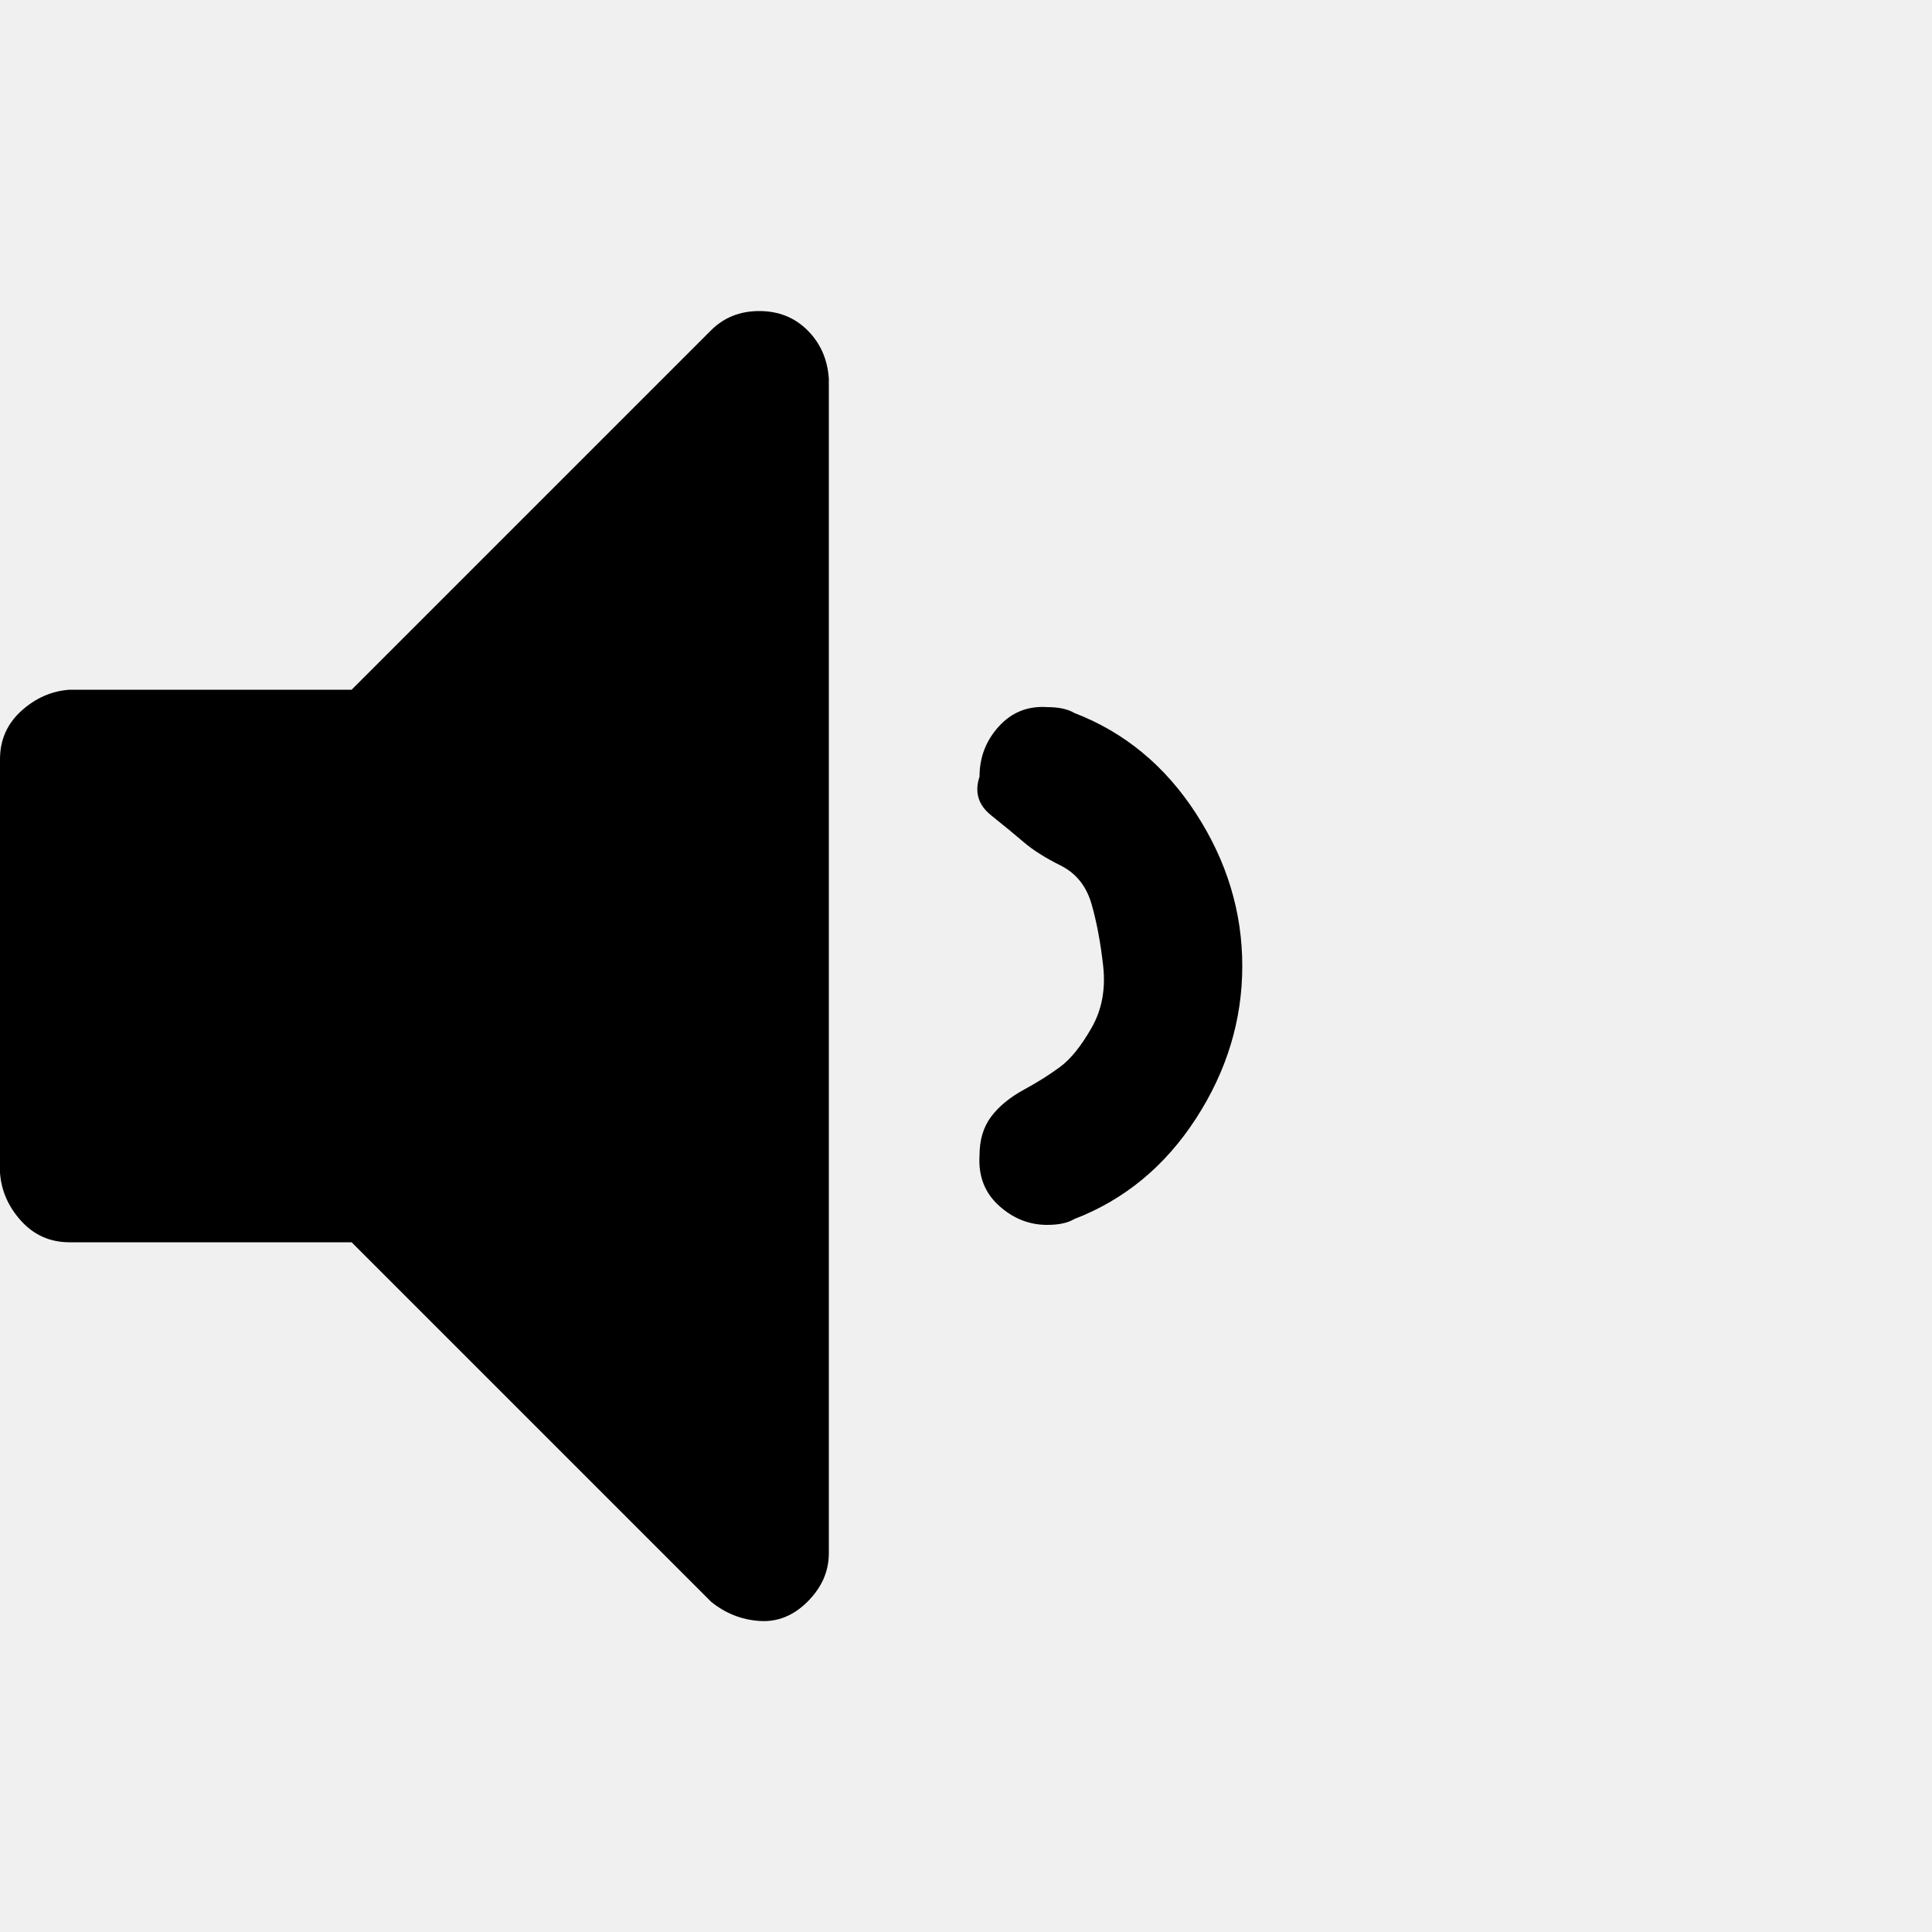
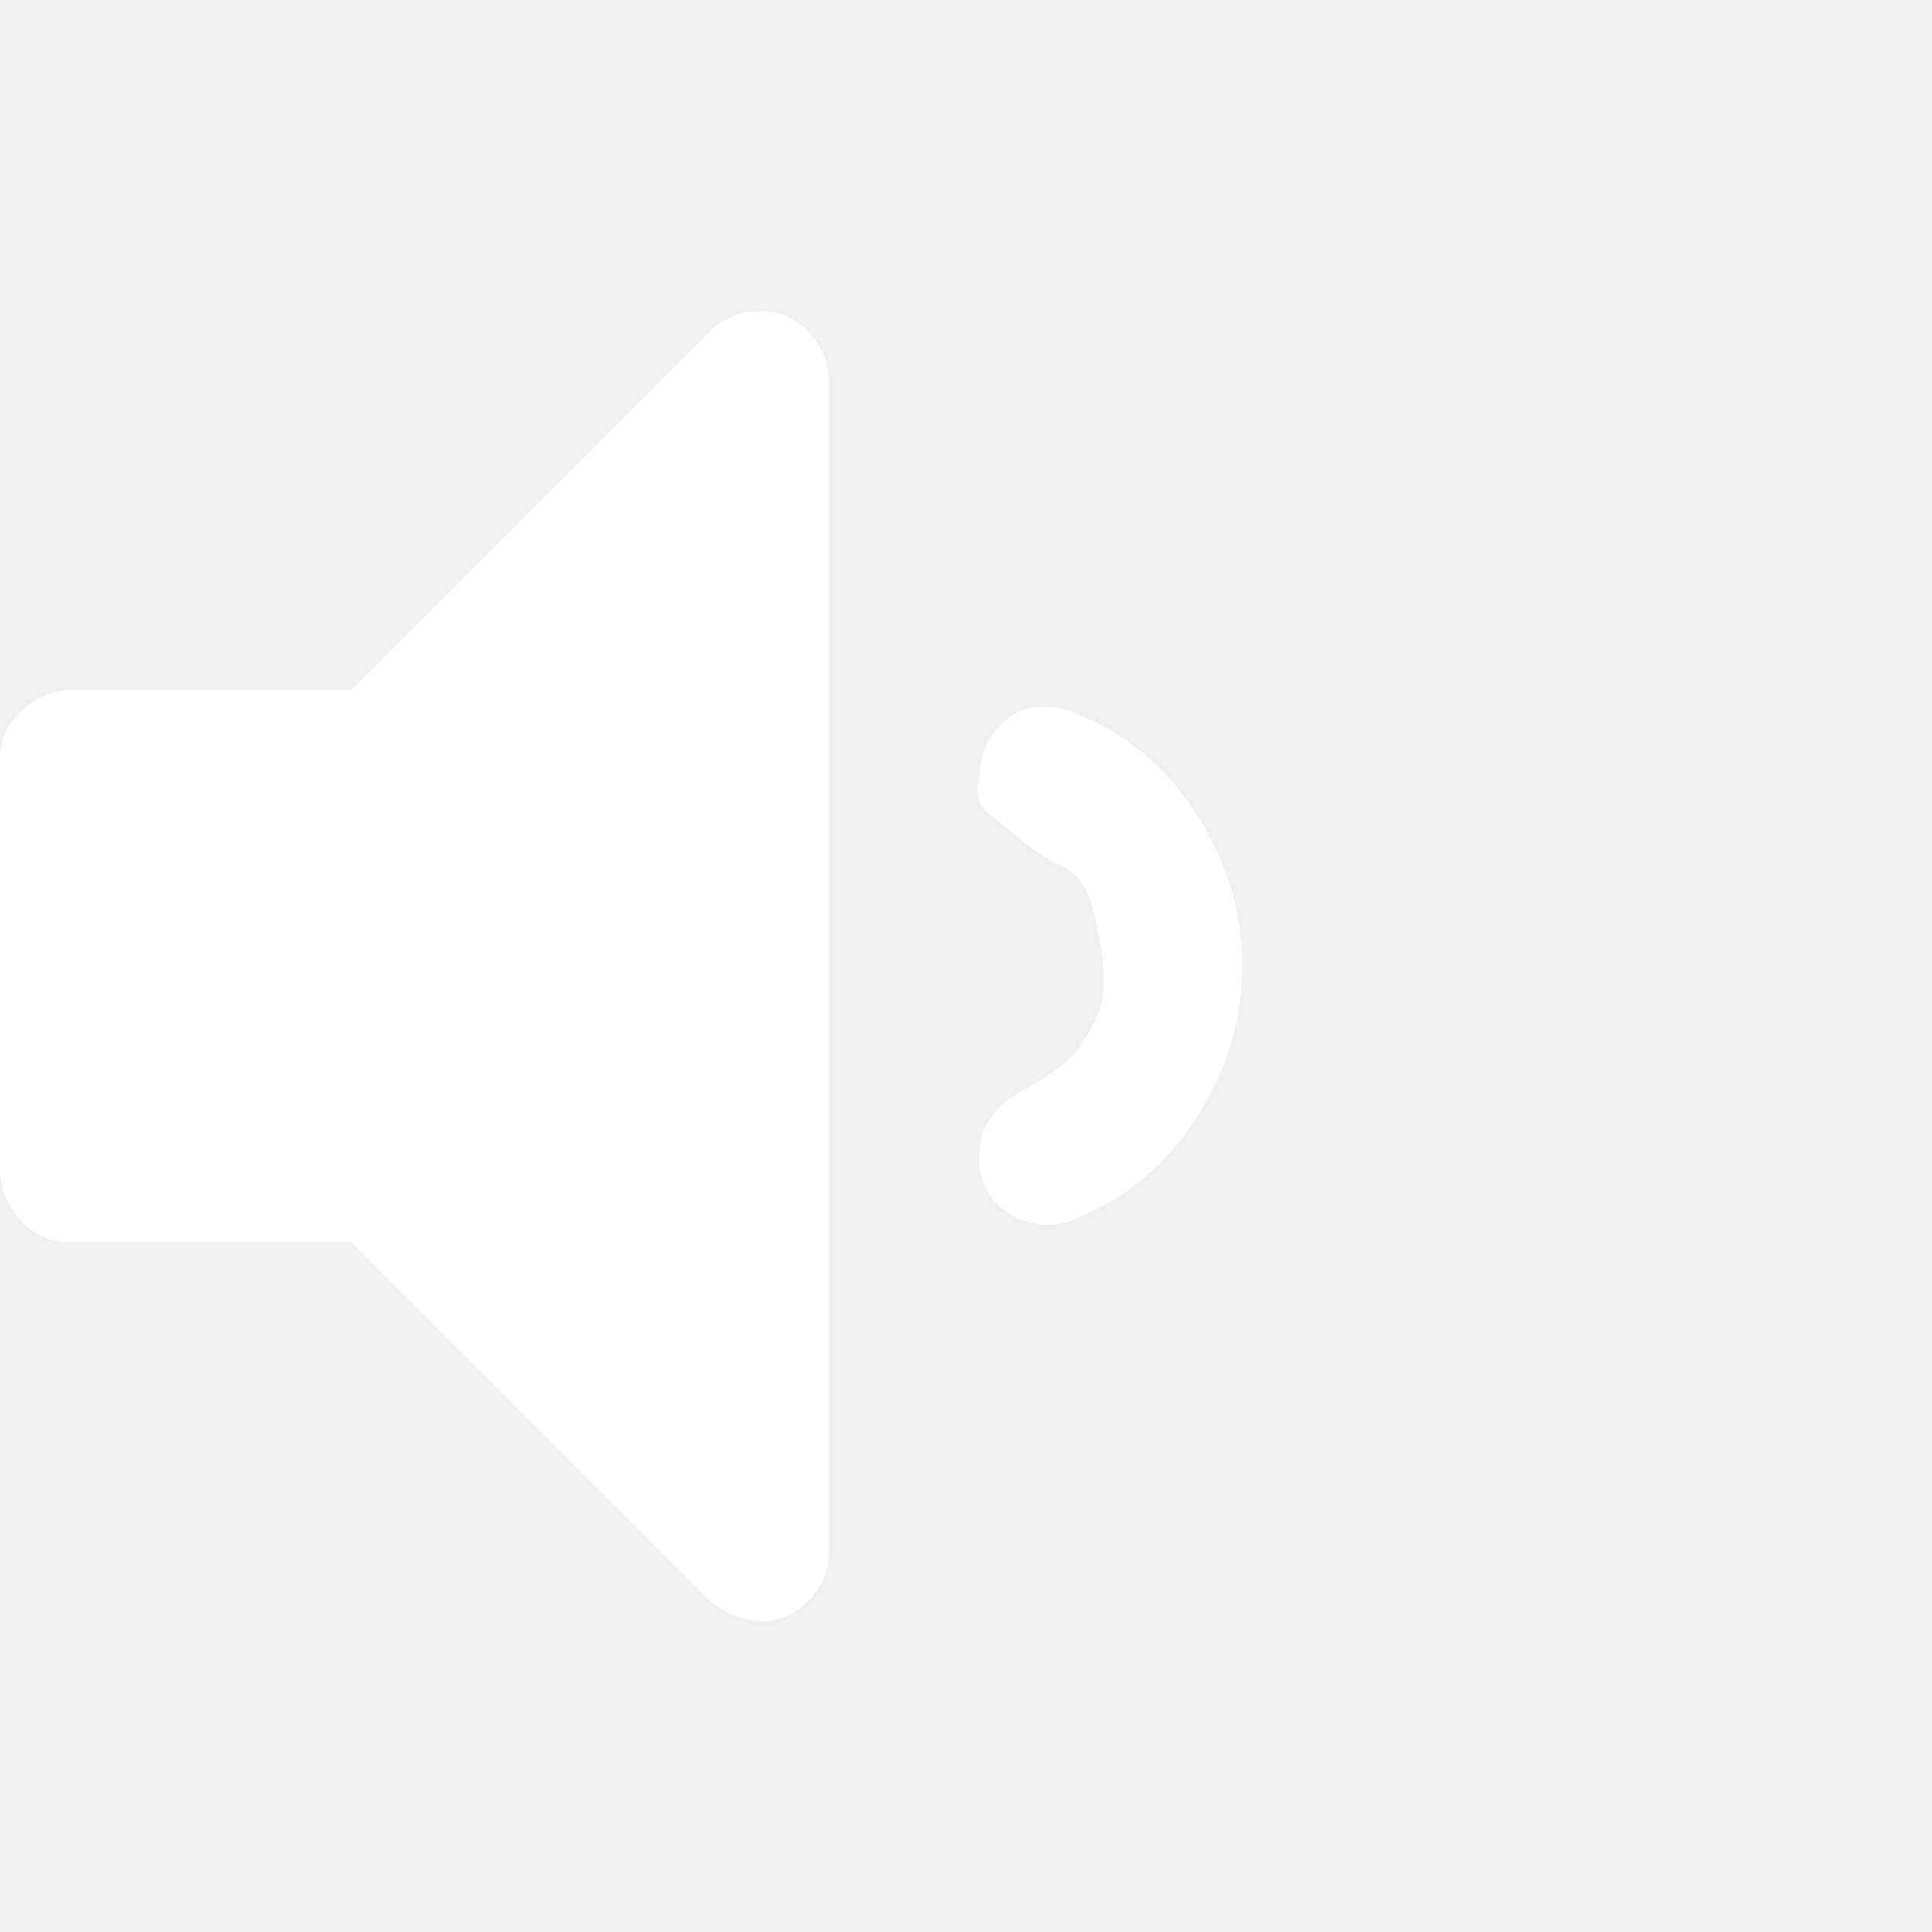
- <svg xmlns="http://www.w3.org/2000/svg" viewBox="0 0 32 32">
+ <svg xmlns="http://www.w3.org/2000/svg" viewBox="0 0 32 32" fill="white">
  <path d="M13.728 6.272v19.456q0 .448-.352.8t-.8.32-.8-.32l-5.952-5.952H1.152q-.48 0-.8-.352t-.352-.8v-6.848q0-.48.352-.8t.8-.352h4.672l5.952-5.952q.32-.32.8-.32t.8.32.352.8zM20.576 16q0 1.344-.768 2.528t-2.016 1.664q-.16.096-.448.096-.448 0-.8-.32t-.32-.832q0-.384.192-.64t.544-.448.608-.384.512-.64.192-1.024-.192-1.024-.512-.64-.608-.384-.544-.448-.192-.64q0-.48.32-.832t.8-.32q.288 0 .448.096 1.248.48 2.016 1.664T20.576 16z" />
</svg>
